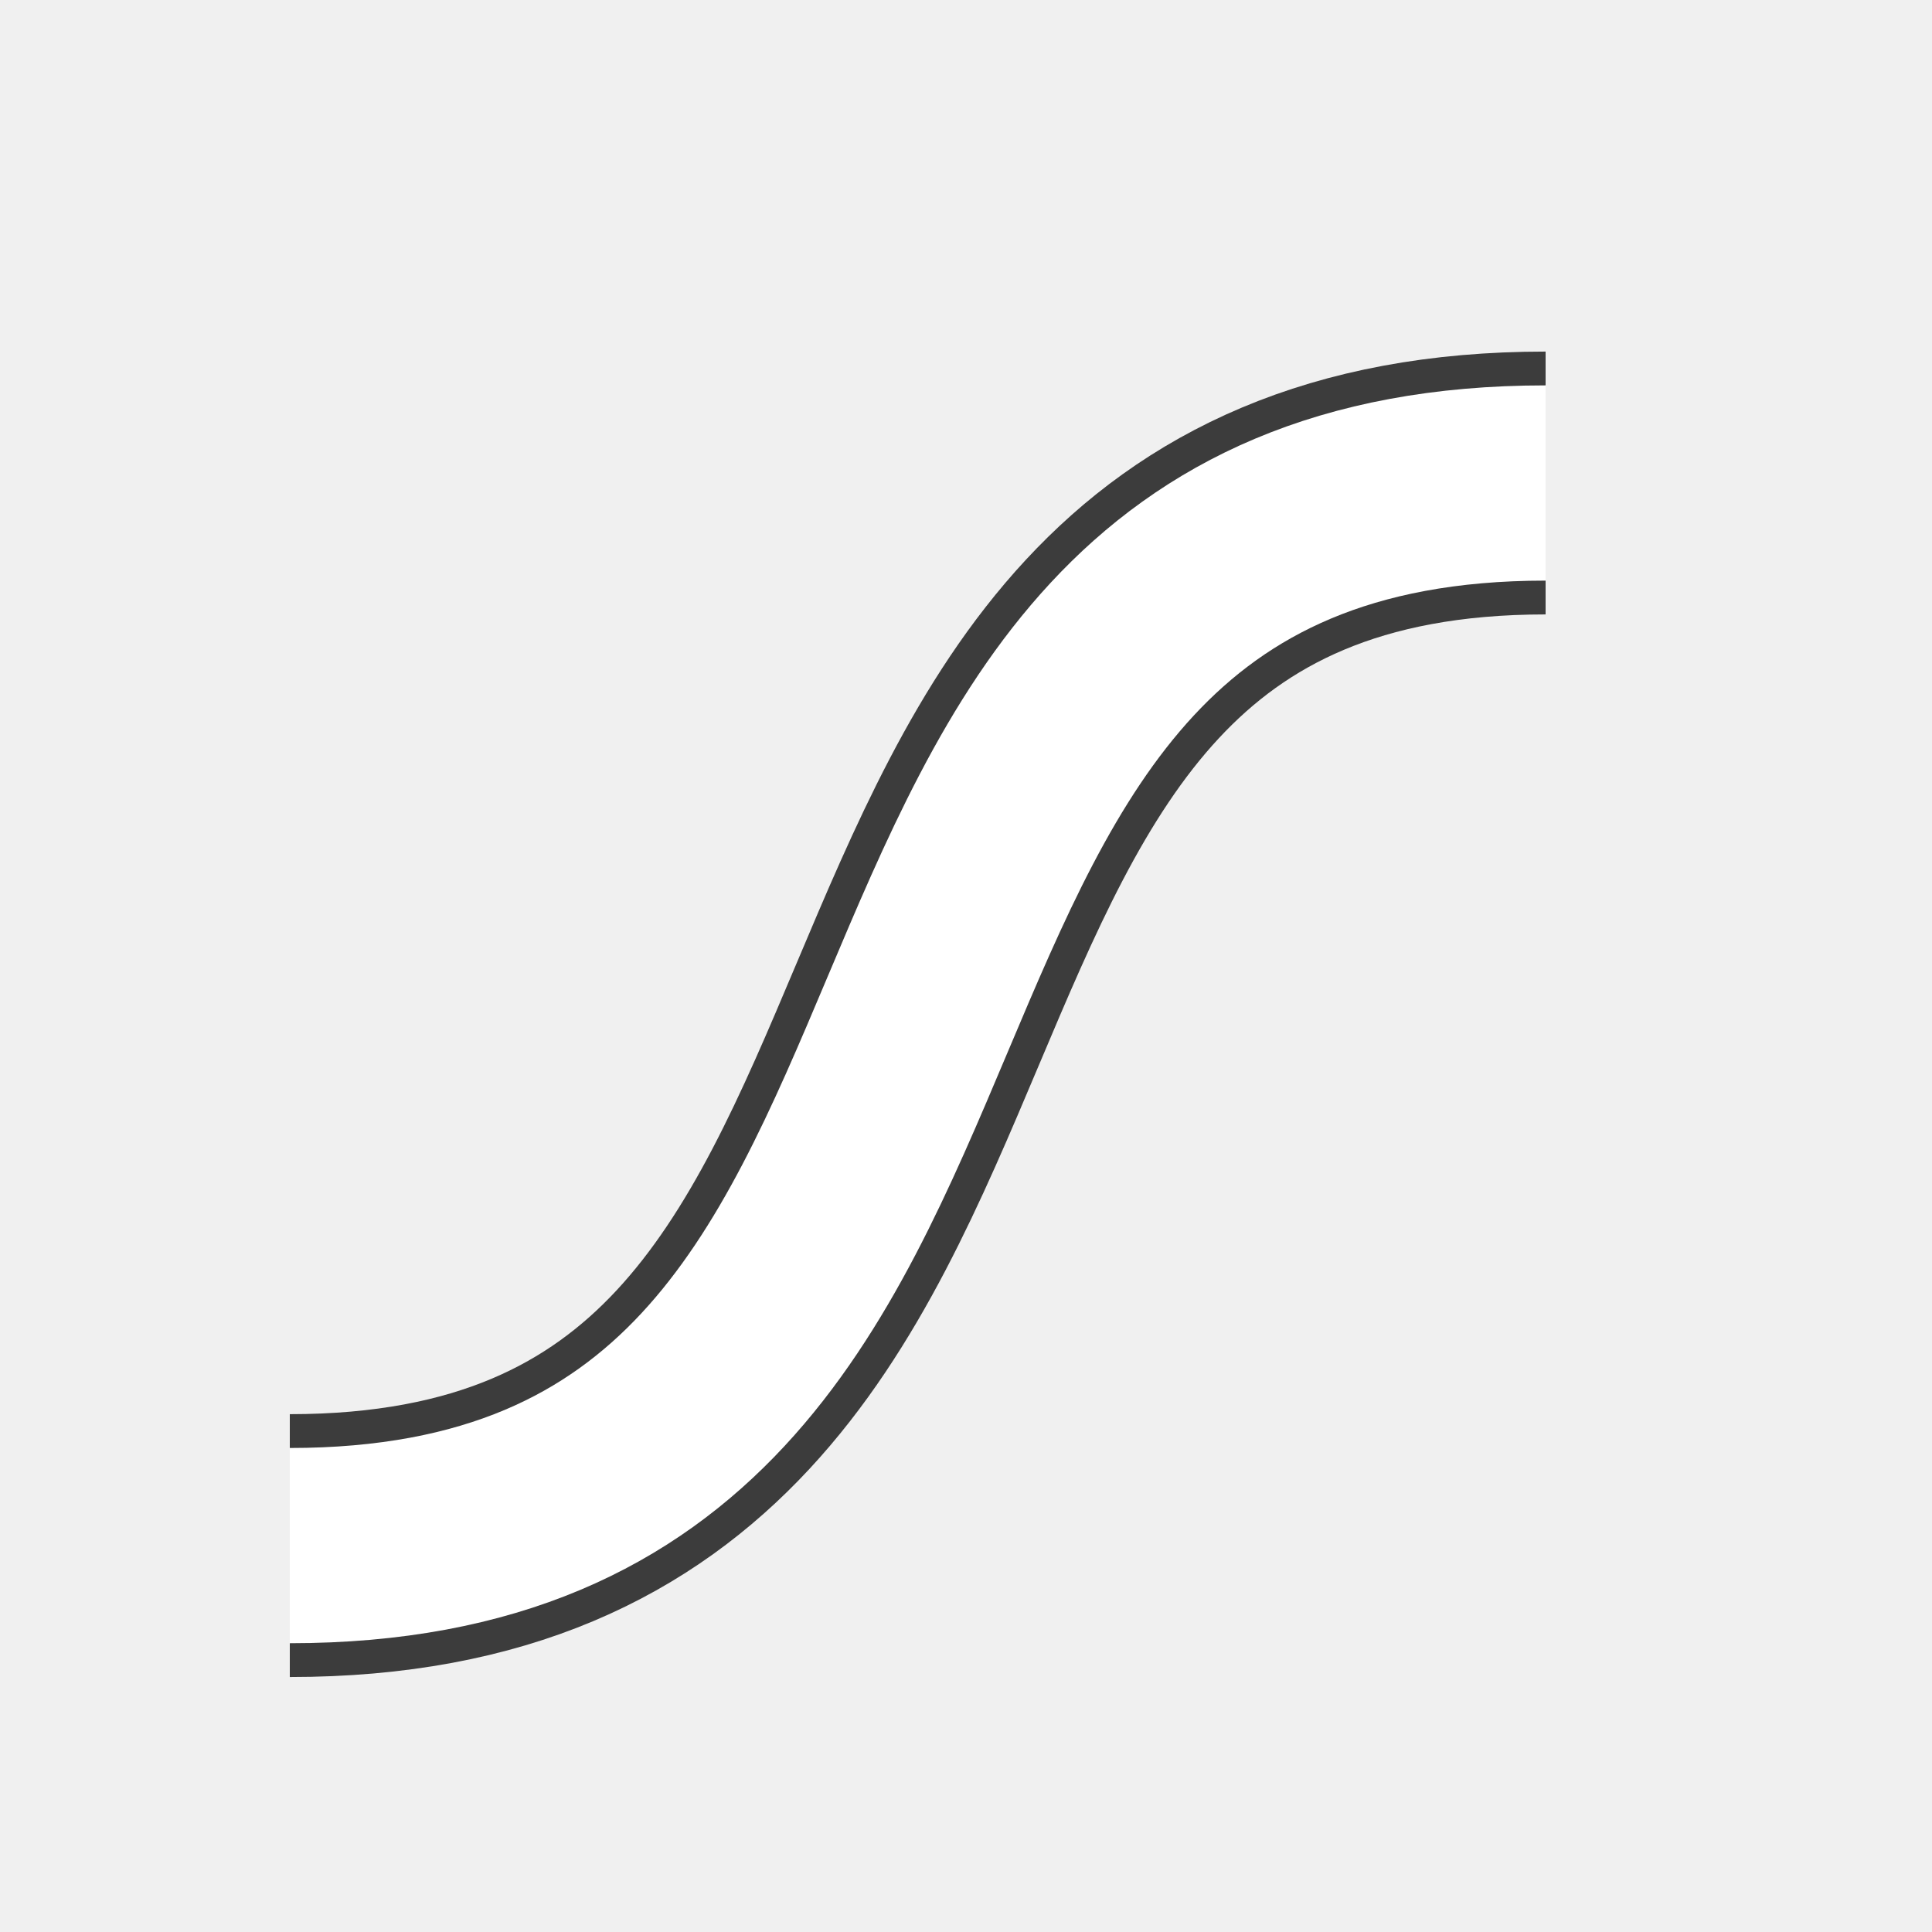
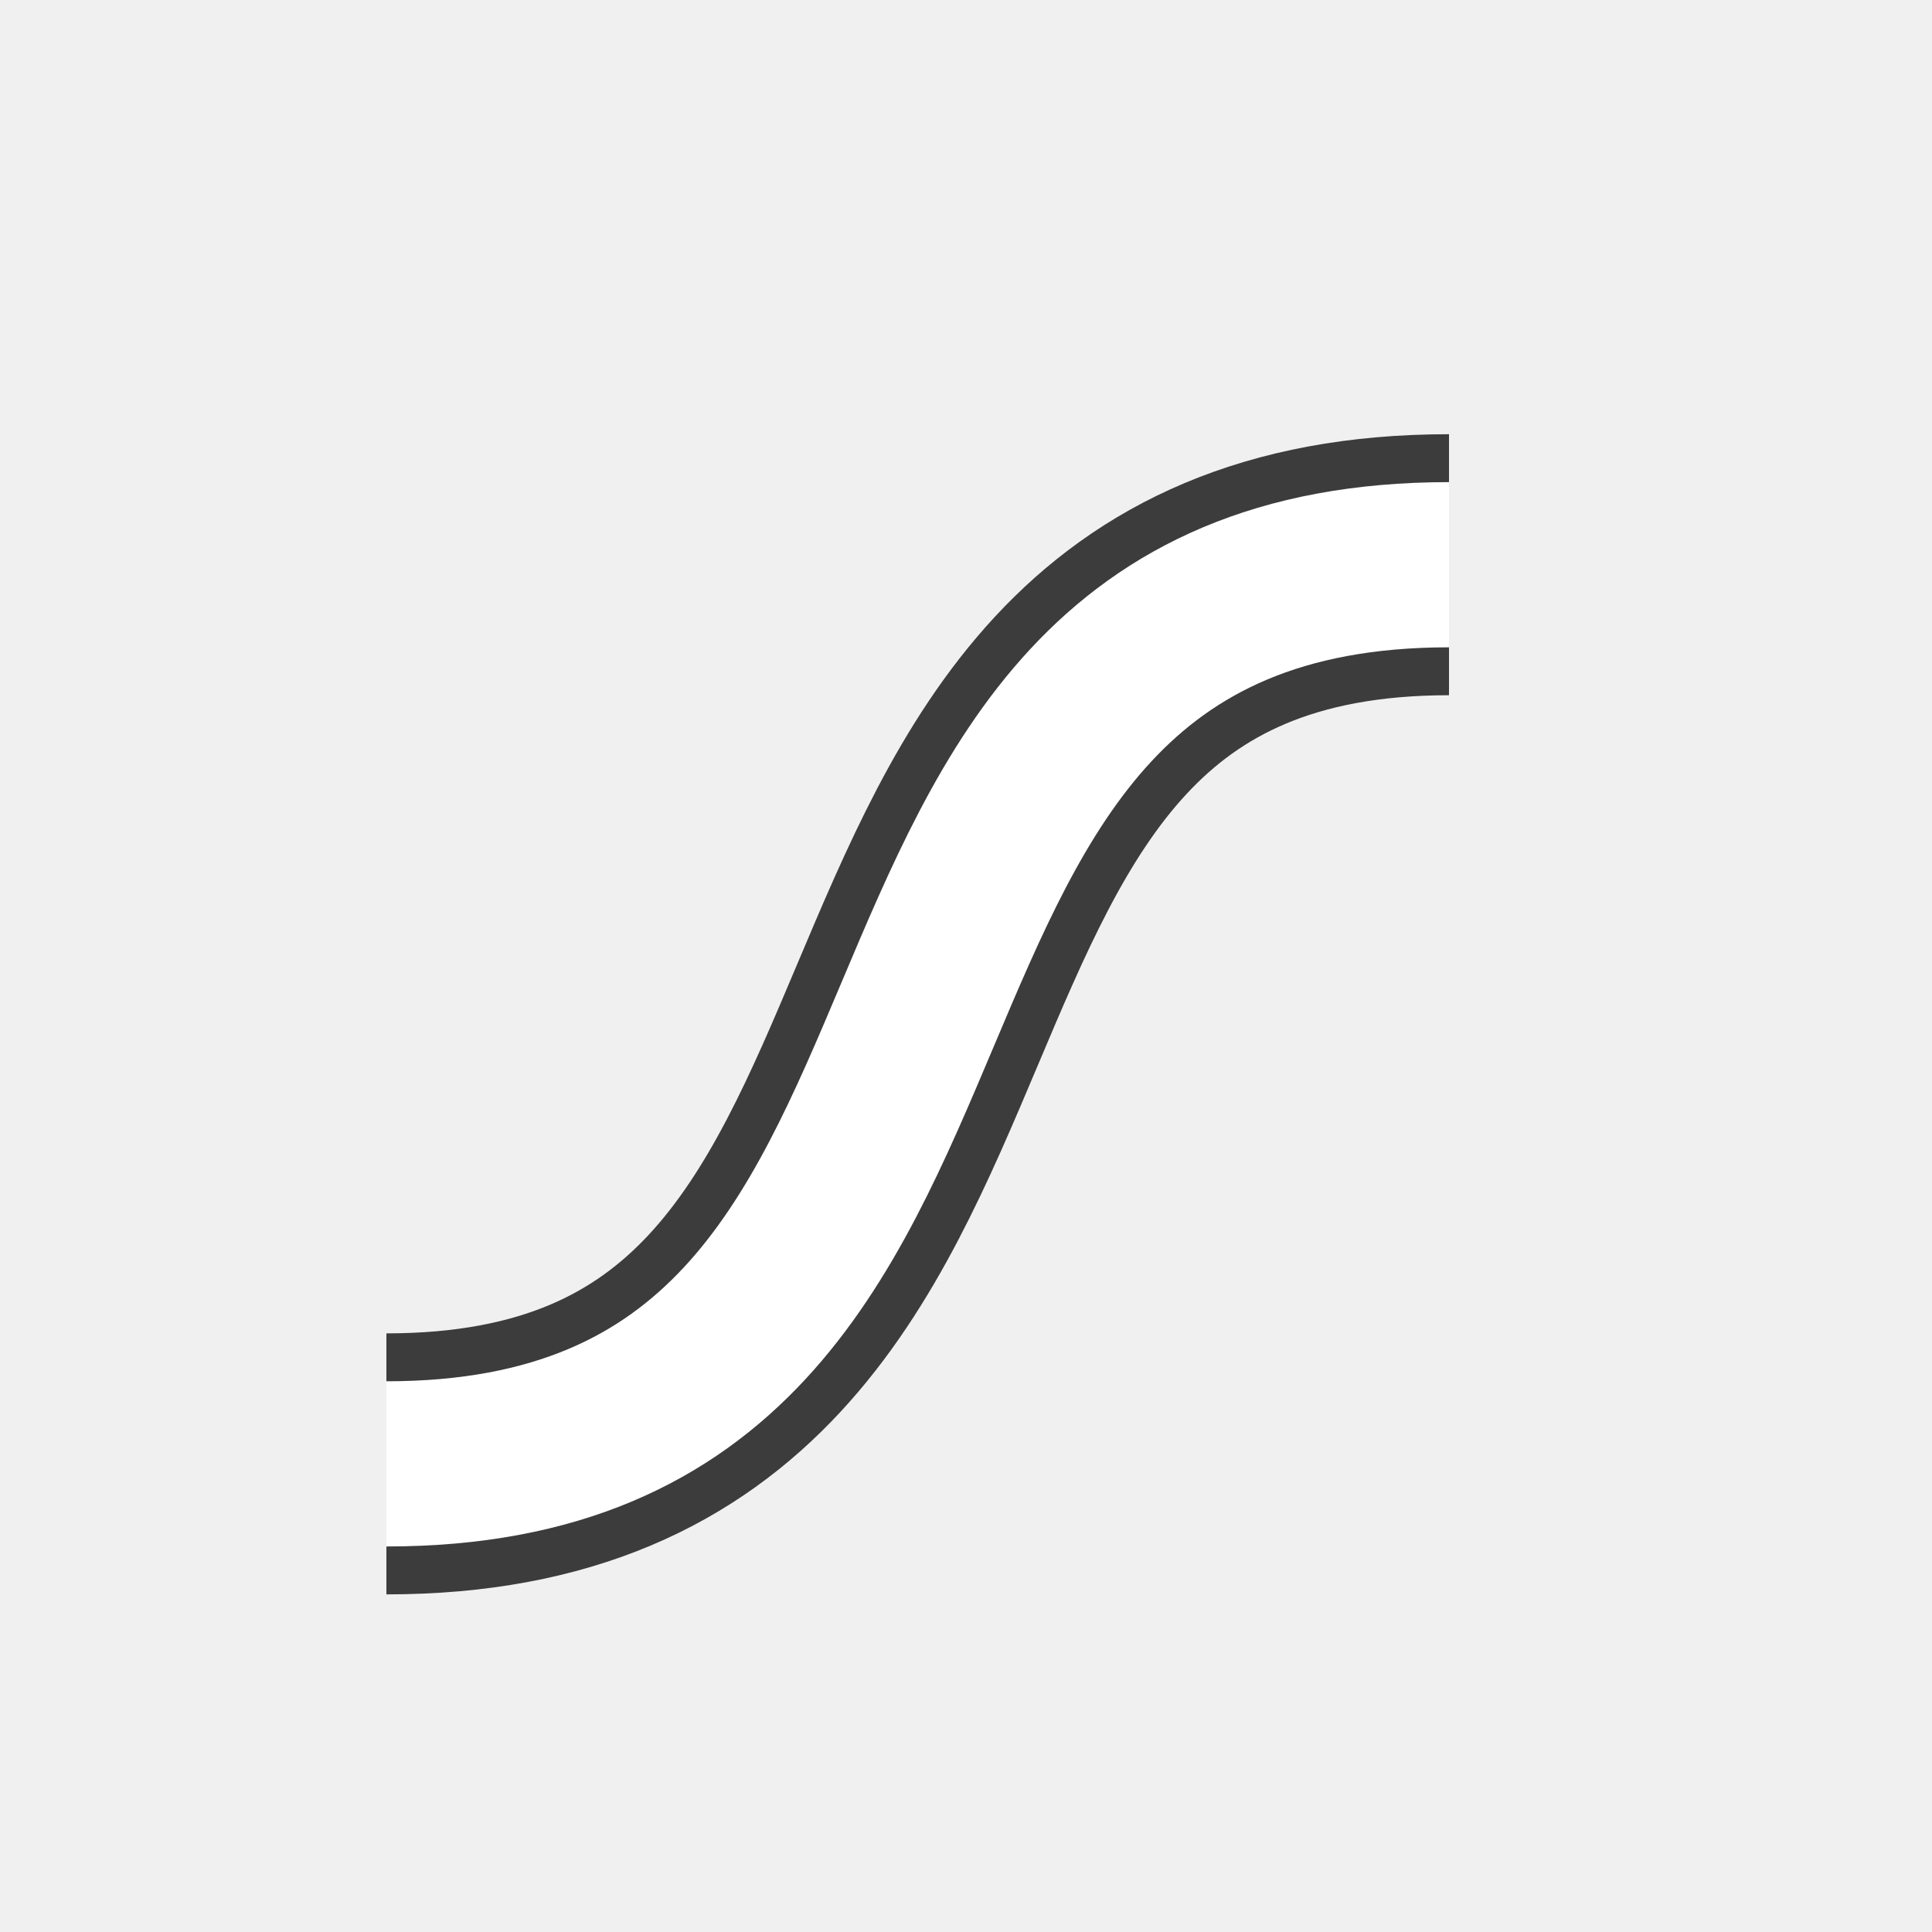
<svg xmlns="http://www.w3.org/2000/svg" width="20" height="20" viewBox="0 0 20 20" version="1.1" id="svg5" xml:space="preserve">
  <defs id="defs2" />
  <g id="layer1">
-     <path style="font-variation-settings:'wdth' 75, 'wght' 350;opacity:1;fill:none;fill-opacity:1;stroke:#3c3c3c;stroke-width:2.721;stroke-opacity:1;stroke-miterlimit:4;stroke-dasharray:none" d="M 3,16 C 11.357,16 7.643,5 16,5" id="path3599" />
-     <path style="font-variation-settings:'wdth' 75, 'wght' 350;opacity:1;fill:none;fill-opacity:1;stroke:#ffffff;stroke-width:2.021" d="M 3,16 C 11.357,16 7.643,5 16,5" id="path91" />
+     <path style="font-variation-settings:'wdth' 75, 'wght' 350;opacity:1;fill:none;fill-opacity:1;stroke:#3c3c3c;stroke-width:2.702;stroke-miterlimit:4;stroke-dasharray:none;stroke-opacity:1" d="m 4,15.154 c 7.071,0 3.929,-9.308 11,-9.308" id="path3599" />
+     <path style="font-variation-settings:'wdth' 75, 'wght' 350;opacity:1;fill:none;fill-opacity:1;stroke:#ffffff;stroke-width:1.71;stroke-miterlimit:4;stroke-dasharray:none" d="m 4,15.154 c 7.071,0 3.929,-9.308 11,-9.308" id="path91" />
  </g>
</svg>
